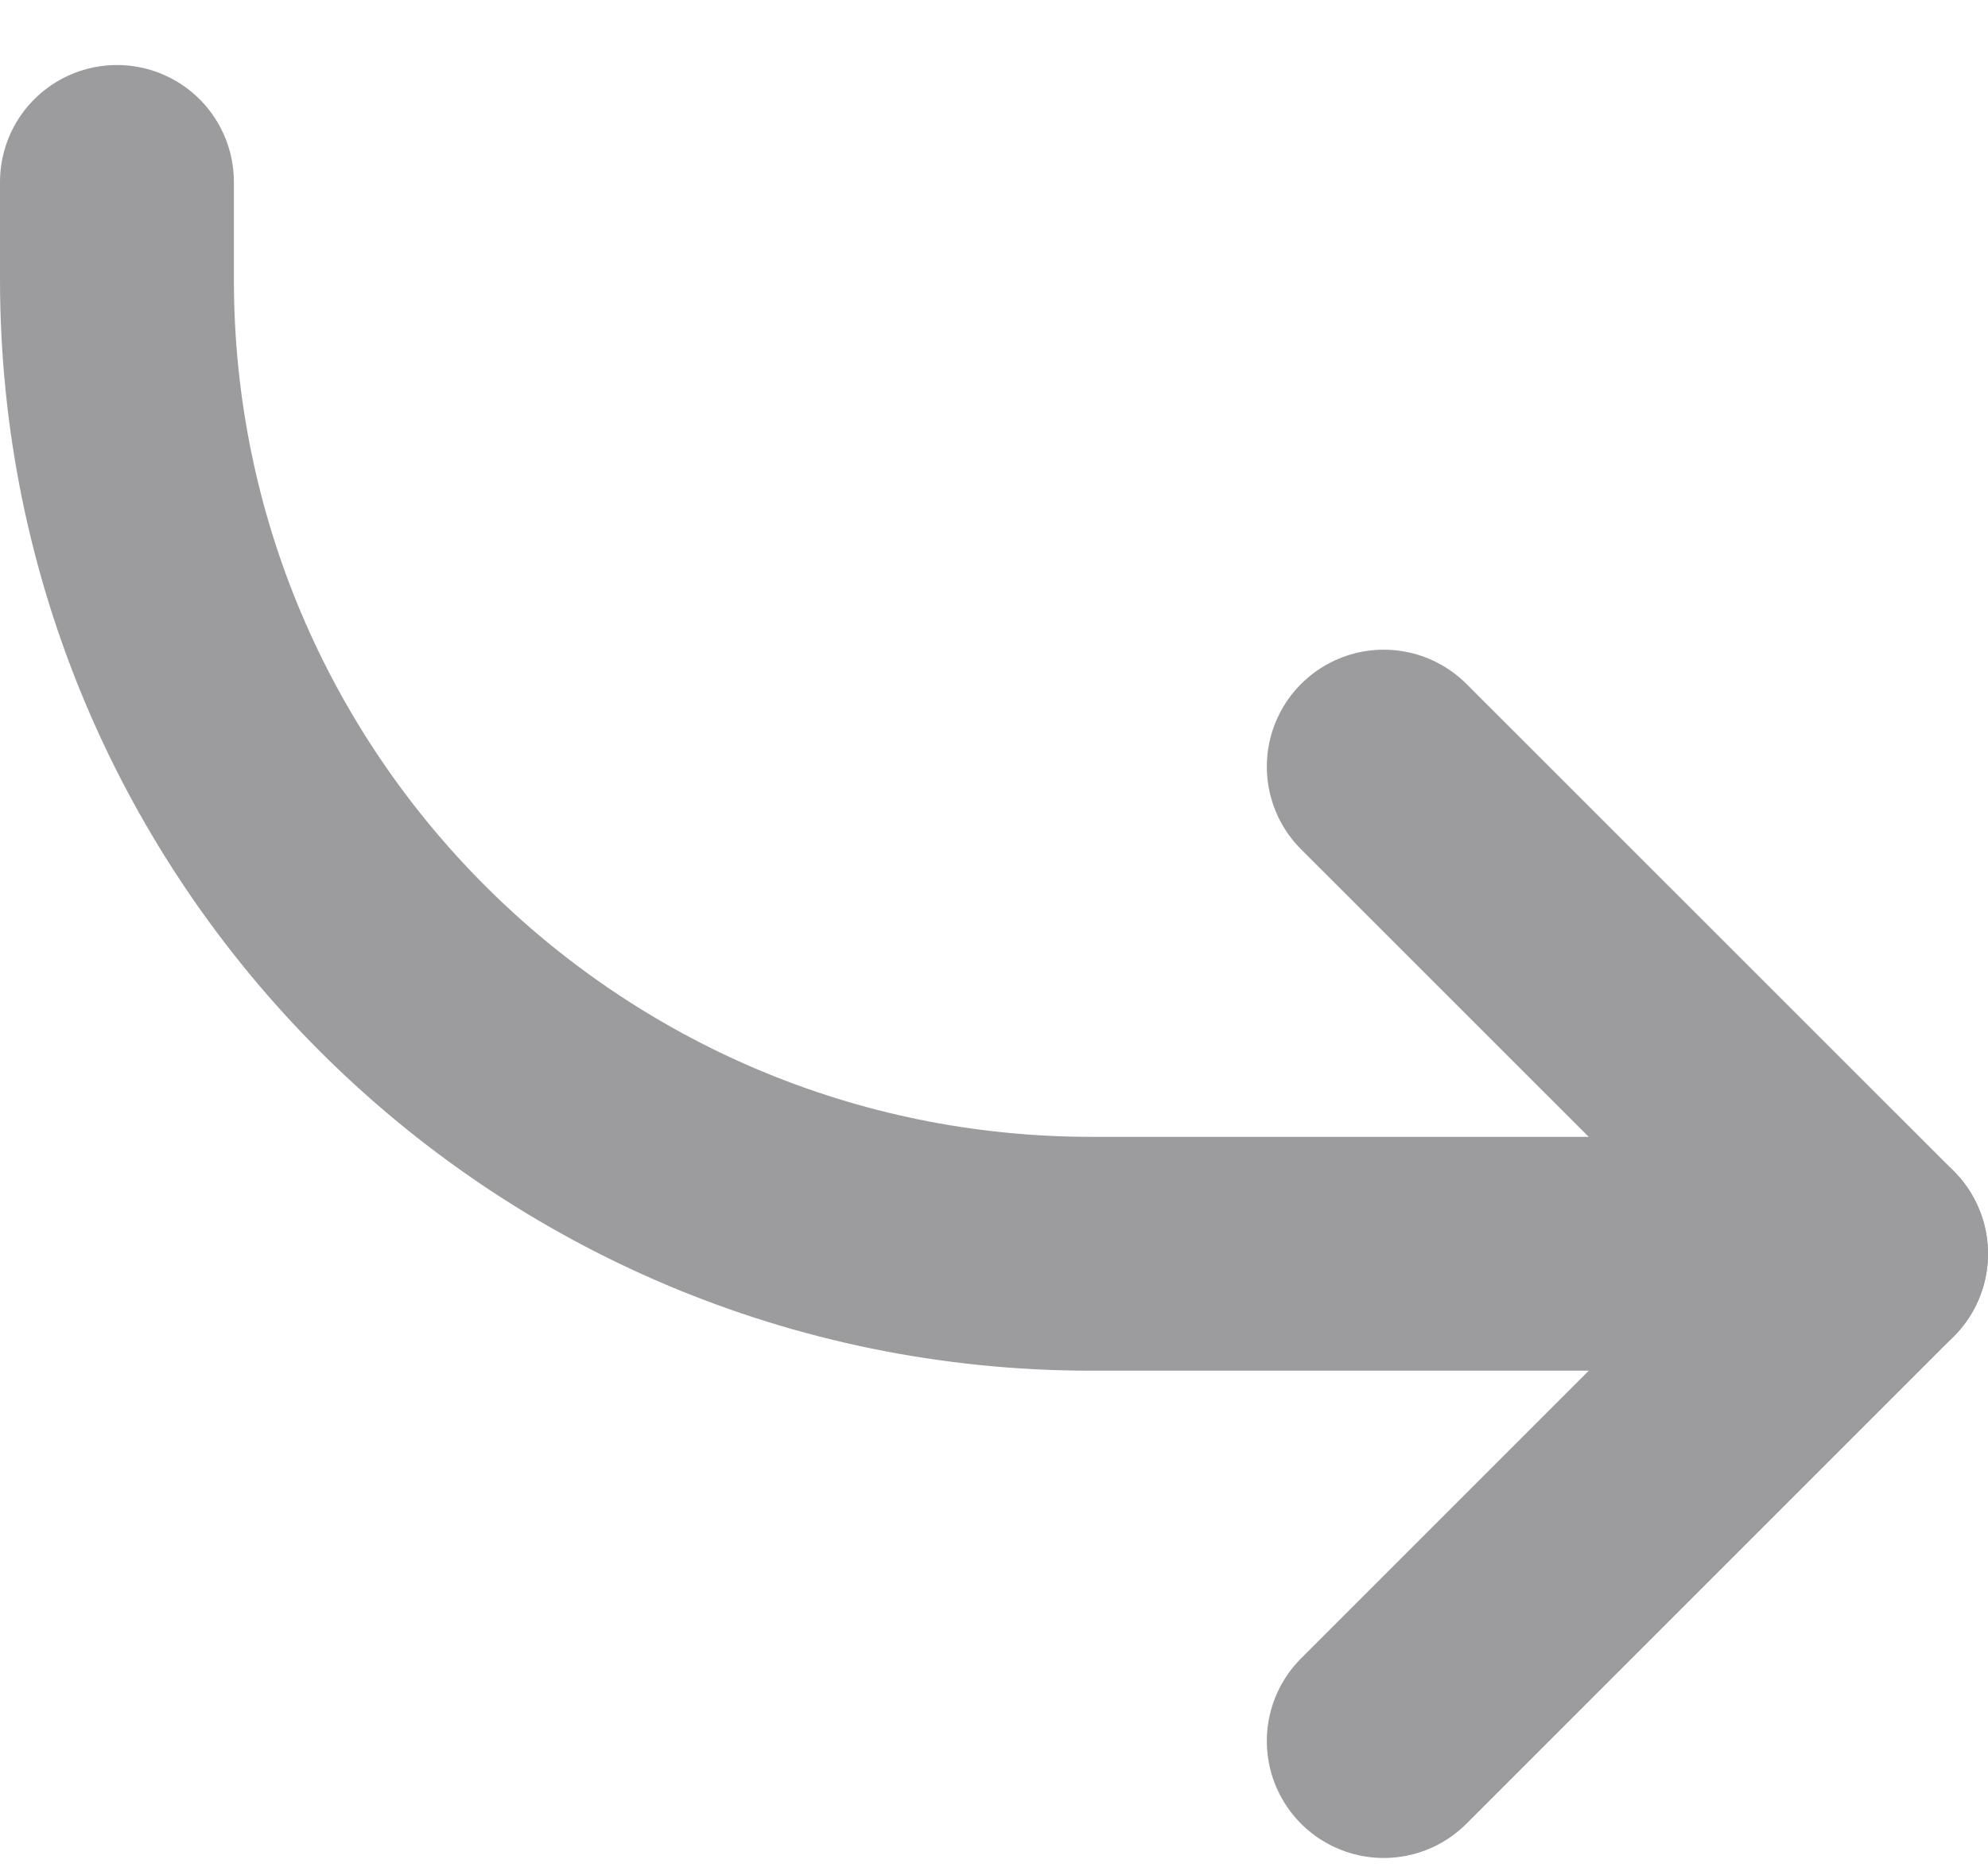
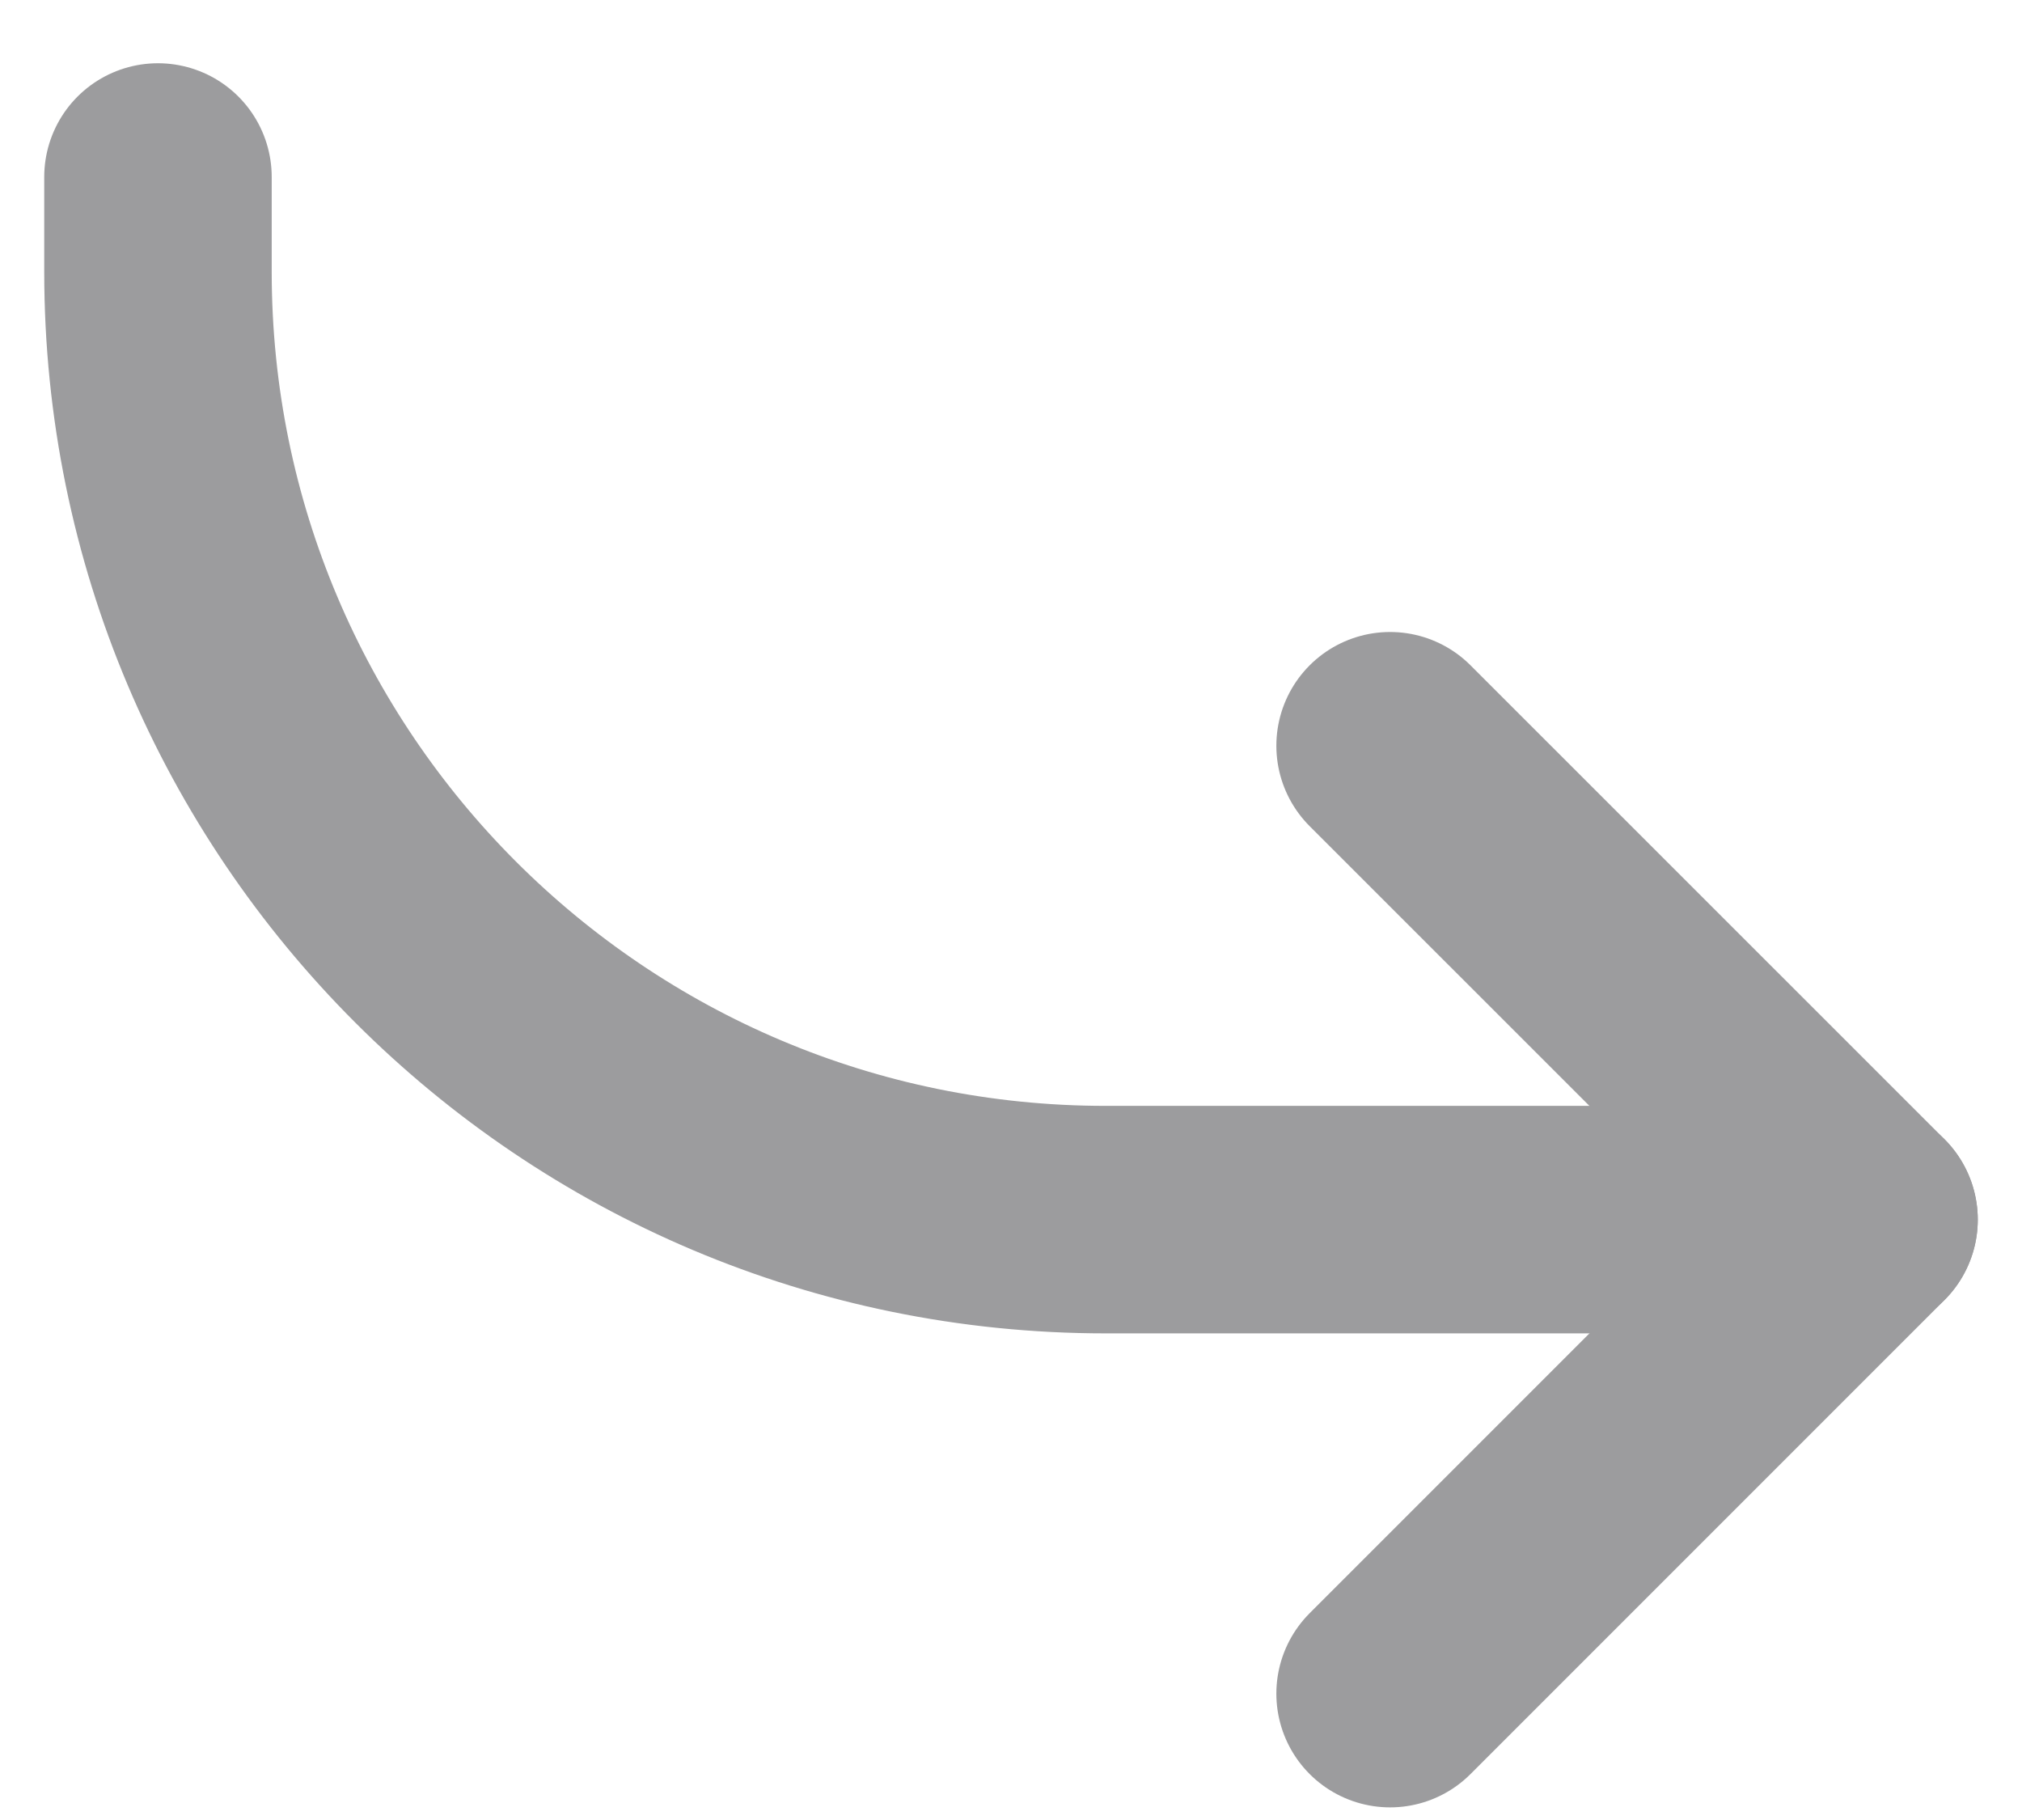
- <svg xmlns="http://www.w3.org/2000/svg" width="17" height="16" viewBox="0 0 17 16" fill="none">
+ <svg xmlns="http://www.w3.org/2000/svg" width="10" height="9" viewBox="0 0 17 16" fill="none">
  <path d="M11.833 14.889L16 10.722L11.833 6.556" stroke="#9C9C9E" stroke-width="2" stroke-linecap="round" stroke-linejoin="round" />
  <path d="M16 10.722H9.333C4.731 10.722 1 6.992 1 2.389V1.556" stroke="#9C9C9E" stroke-width="2" stroke-linecap="round" stroke-linejoin="round" />
</svg>
